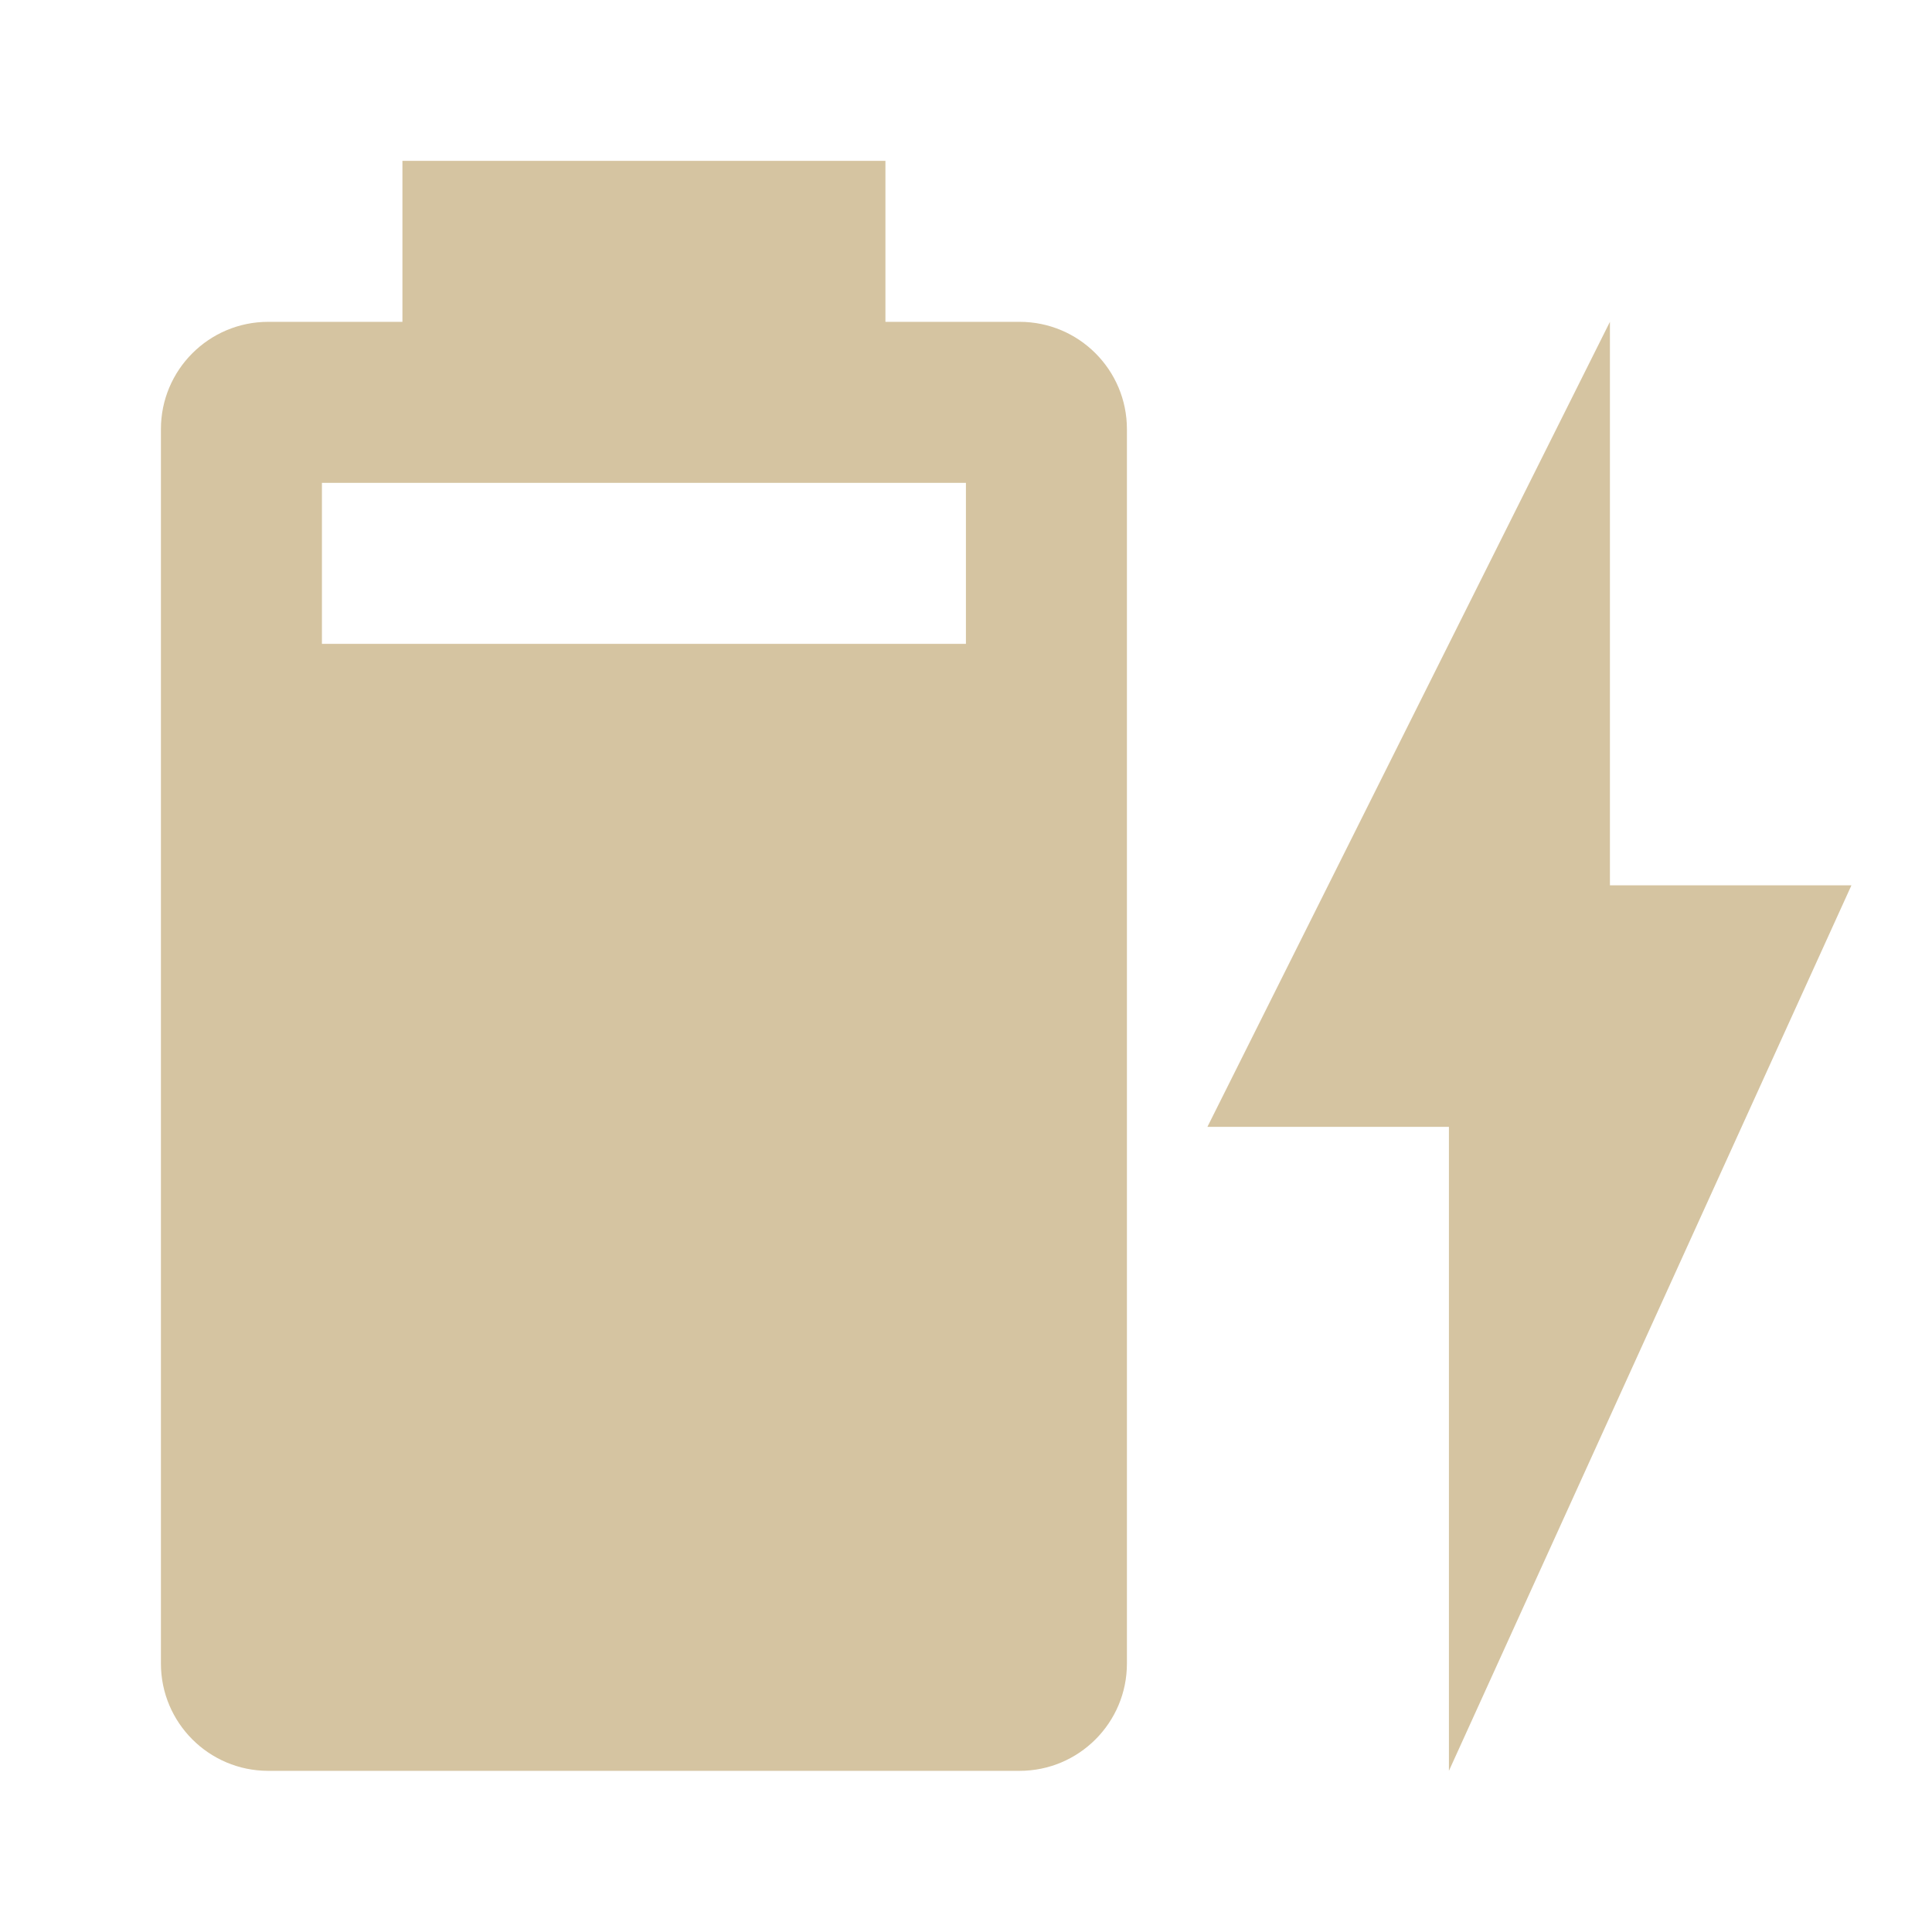
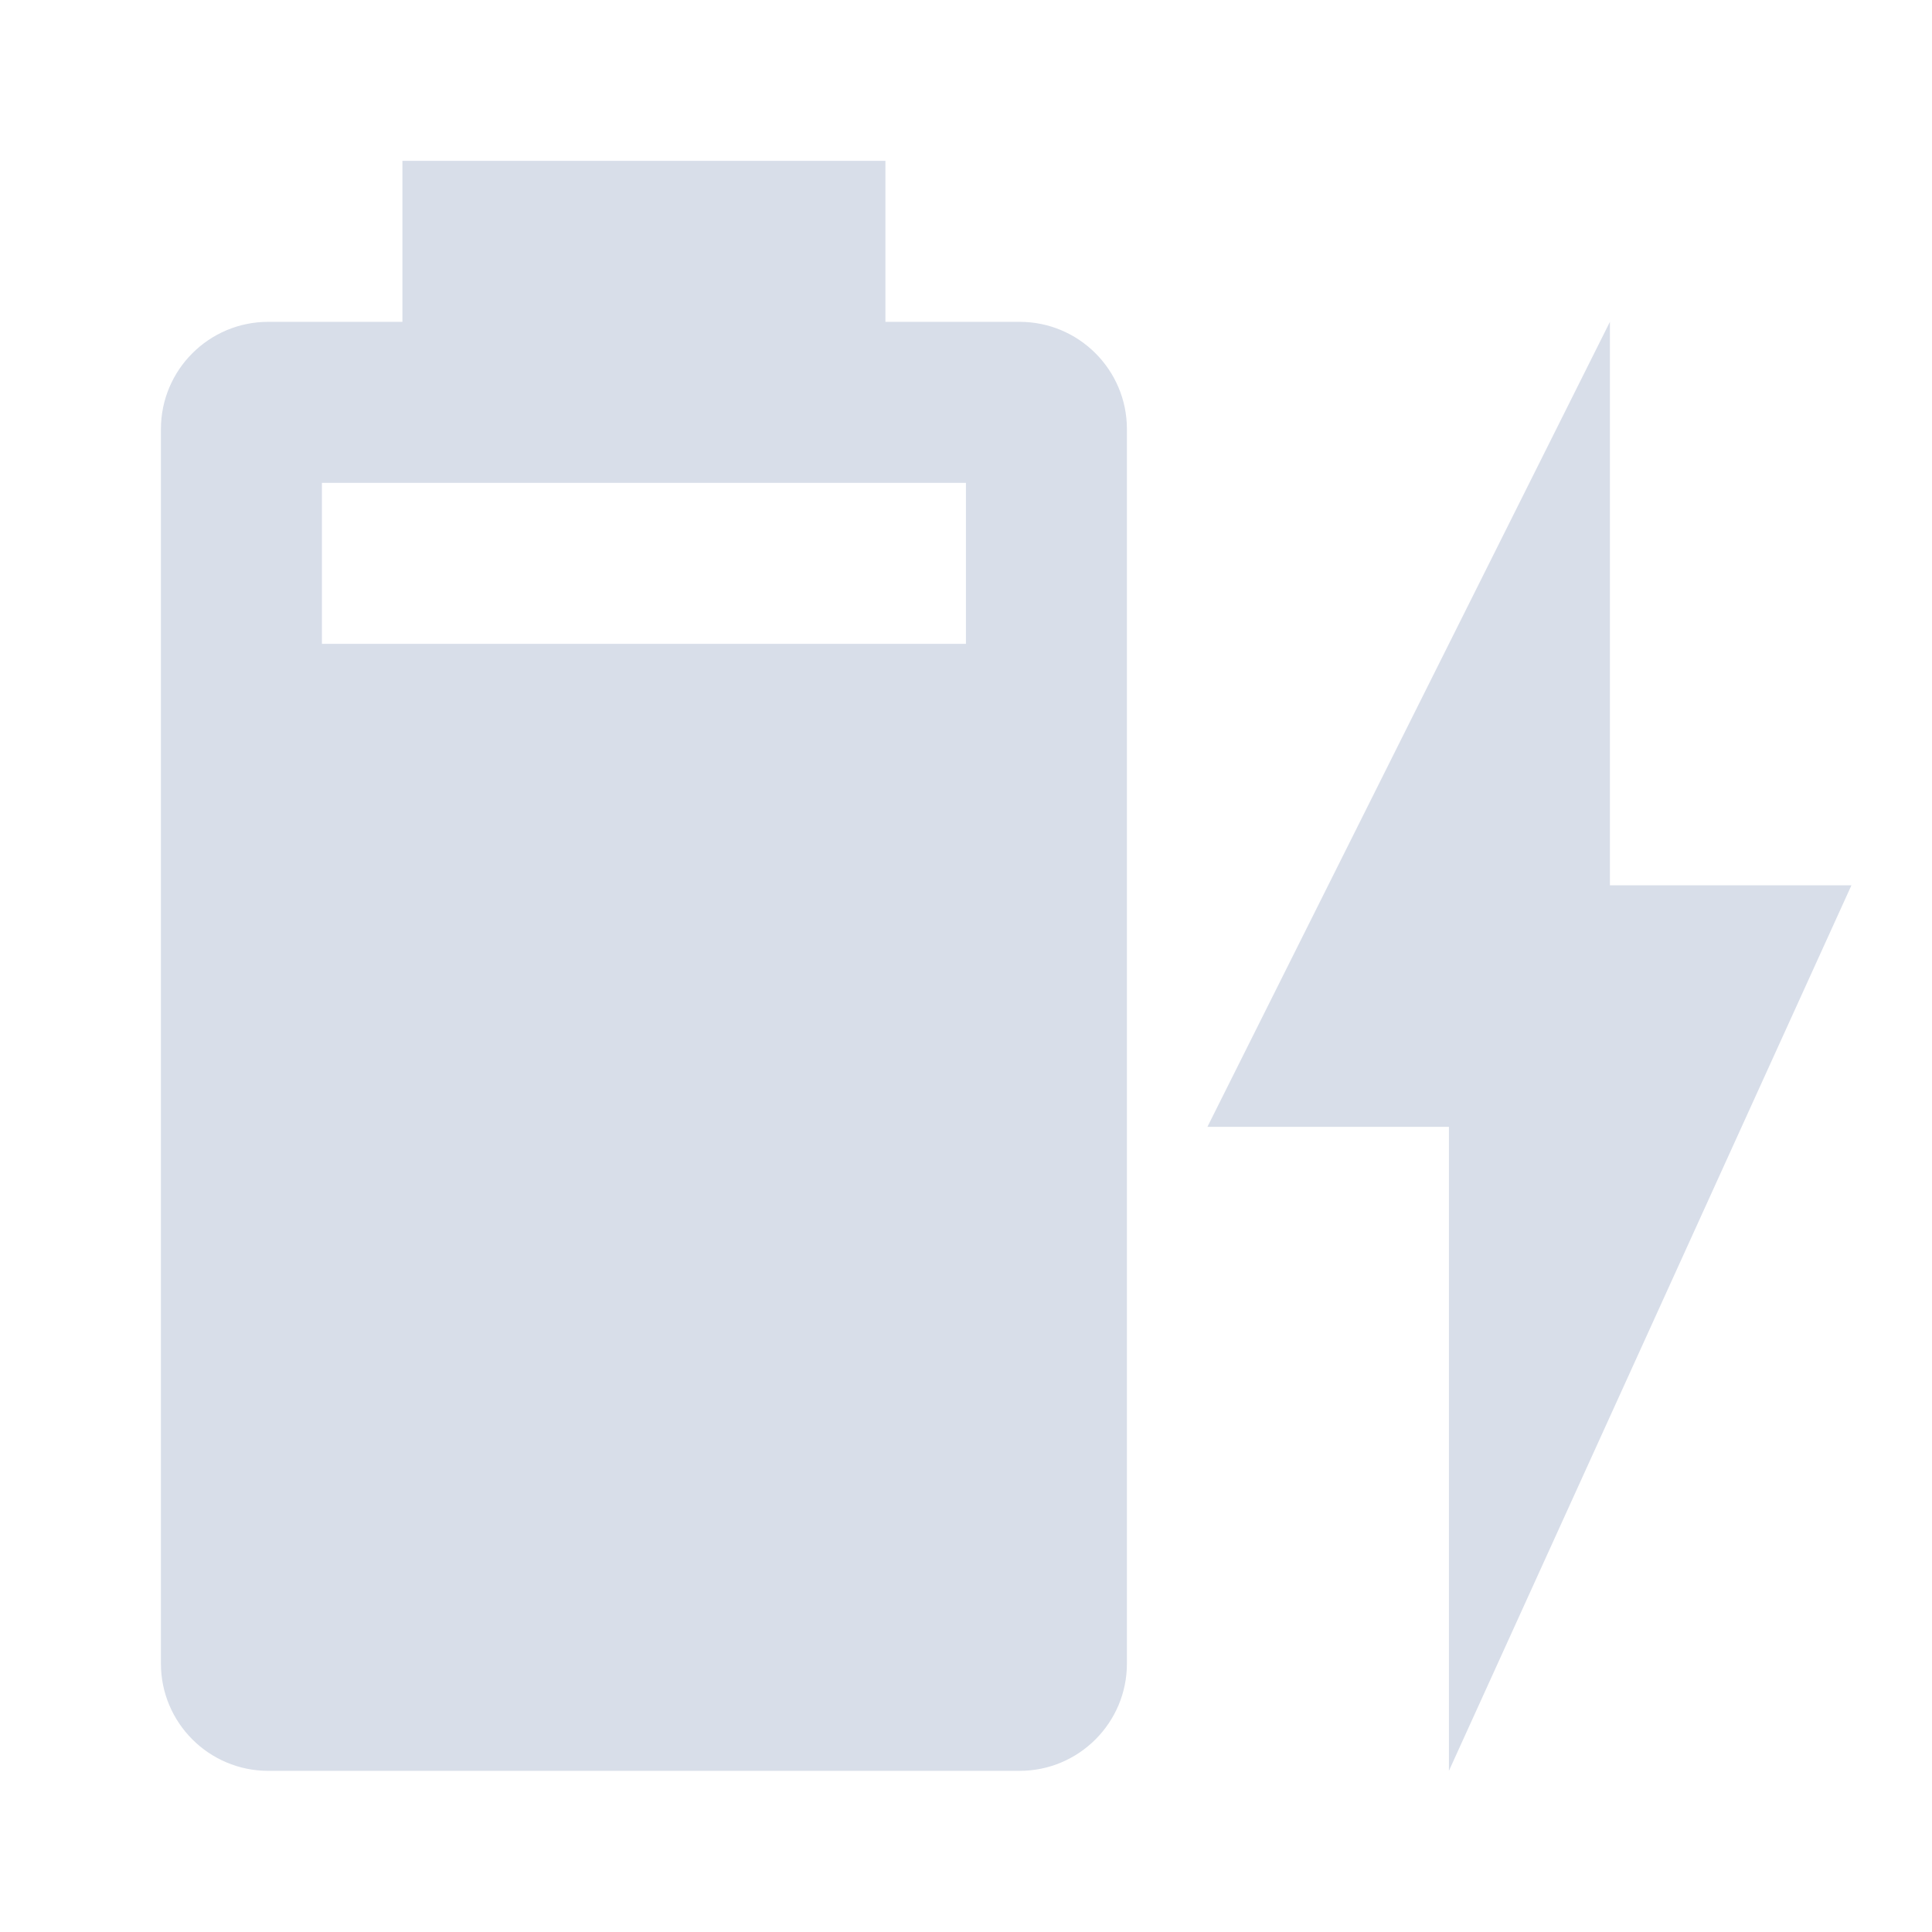
<svg xmlns="http://www.w3.org/2000/svg" version="1.1" baseProfile="full" width="240" height="240" viewBox="0 0 24.00 24.00" enable-background="new 0 0 24.00 24.00" xml:space="preserve">
-   <path fill="#d5c4a1" fill-opacity="1" stroke-width="0.2" stroke-linejoin="round" d="M 22.999,10.998L 19.999,10.998L 19.999,3.998L 14.999,13.998L 17.999,13.998L 17.999,21.998M 11.999,7.998L 3.999,7.998L 3.999,5.998L 11.999,5.998M 12.666,3.998L 10.999,3.998L 10.999,1.998L 4.999,1.998L 4.999,3.998L 3.332,3.998C 2.596,3.998 1.999,4.595 1.999,5.331L 1.999,20.665C 1.999,21.401 2.596,21.998 3.332,21.998L 12.666,21.998C 13.402,21.998 13.999,21.401 13.999,20.665L 13.999,5.331C 13.999,4.595 13.402,3.998 12.666,3.998 Z " />
+   <path fill="#d8dee9" fill-opacity="1" stroke-width="0.2" stroke-linejoin="round" d="M 22.999,10.998L 19.999,10.998L 19.999,3.998L 14.999,13.998L 17.999,13.998L 17.999,21.998M 11.999,7.998L 3.999,7.998L 3.999,5.998L 11.999,5.998M 12.666,3.998L 10.999,3.998L 10.999,1.998L 4.999,1.998L 4.999,3.998L 3.332,3.998C 2.596,3.998 1.999,4.595 1.999,5.331L 1.999,20.665C 1.999,21.401 2.596,21.998 3.332,21.998L 12.666,21.998C 13.402,21.998 13.999,21.401 13.999,20.665L 13.999,5.331C 13.999,4.595 13.402,3.998 12.666,3.998 Z " />
</svg>
